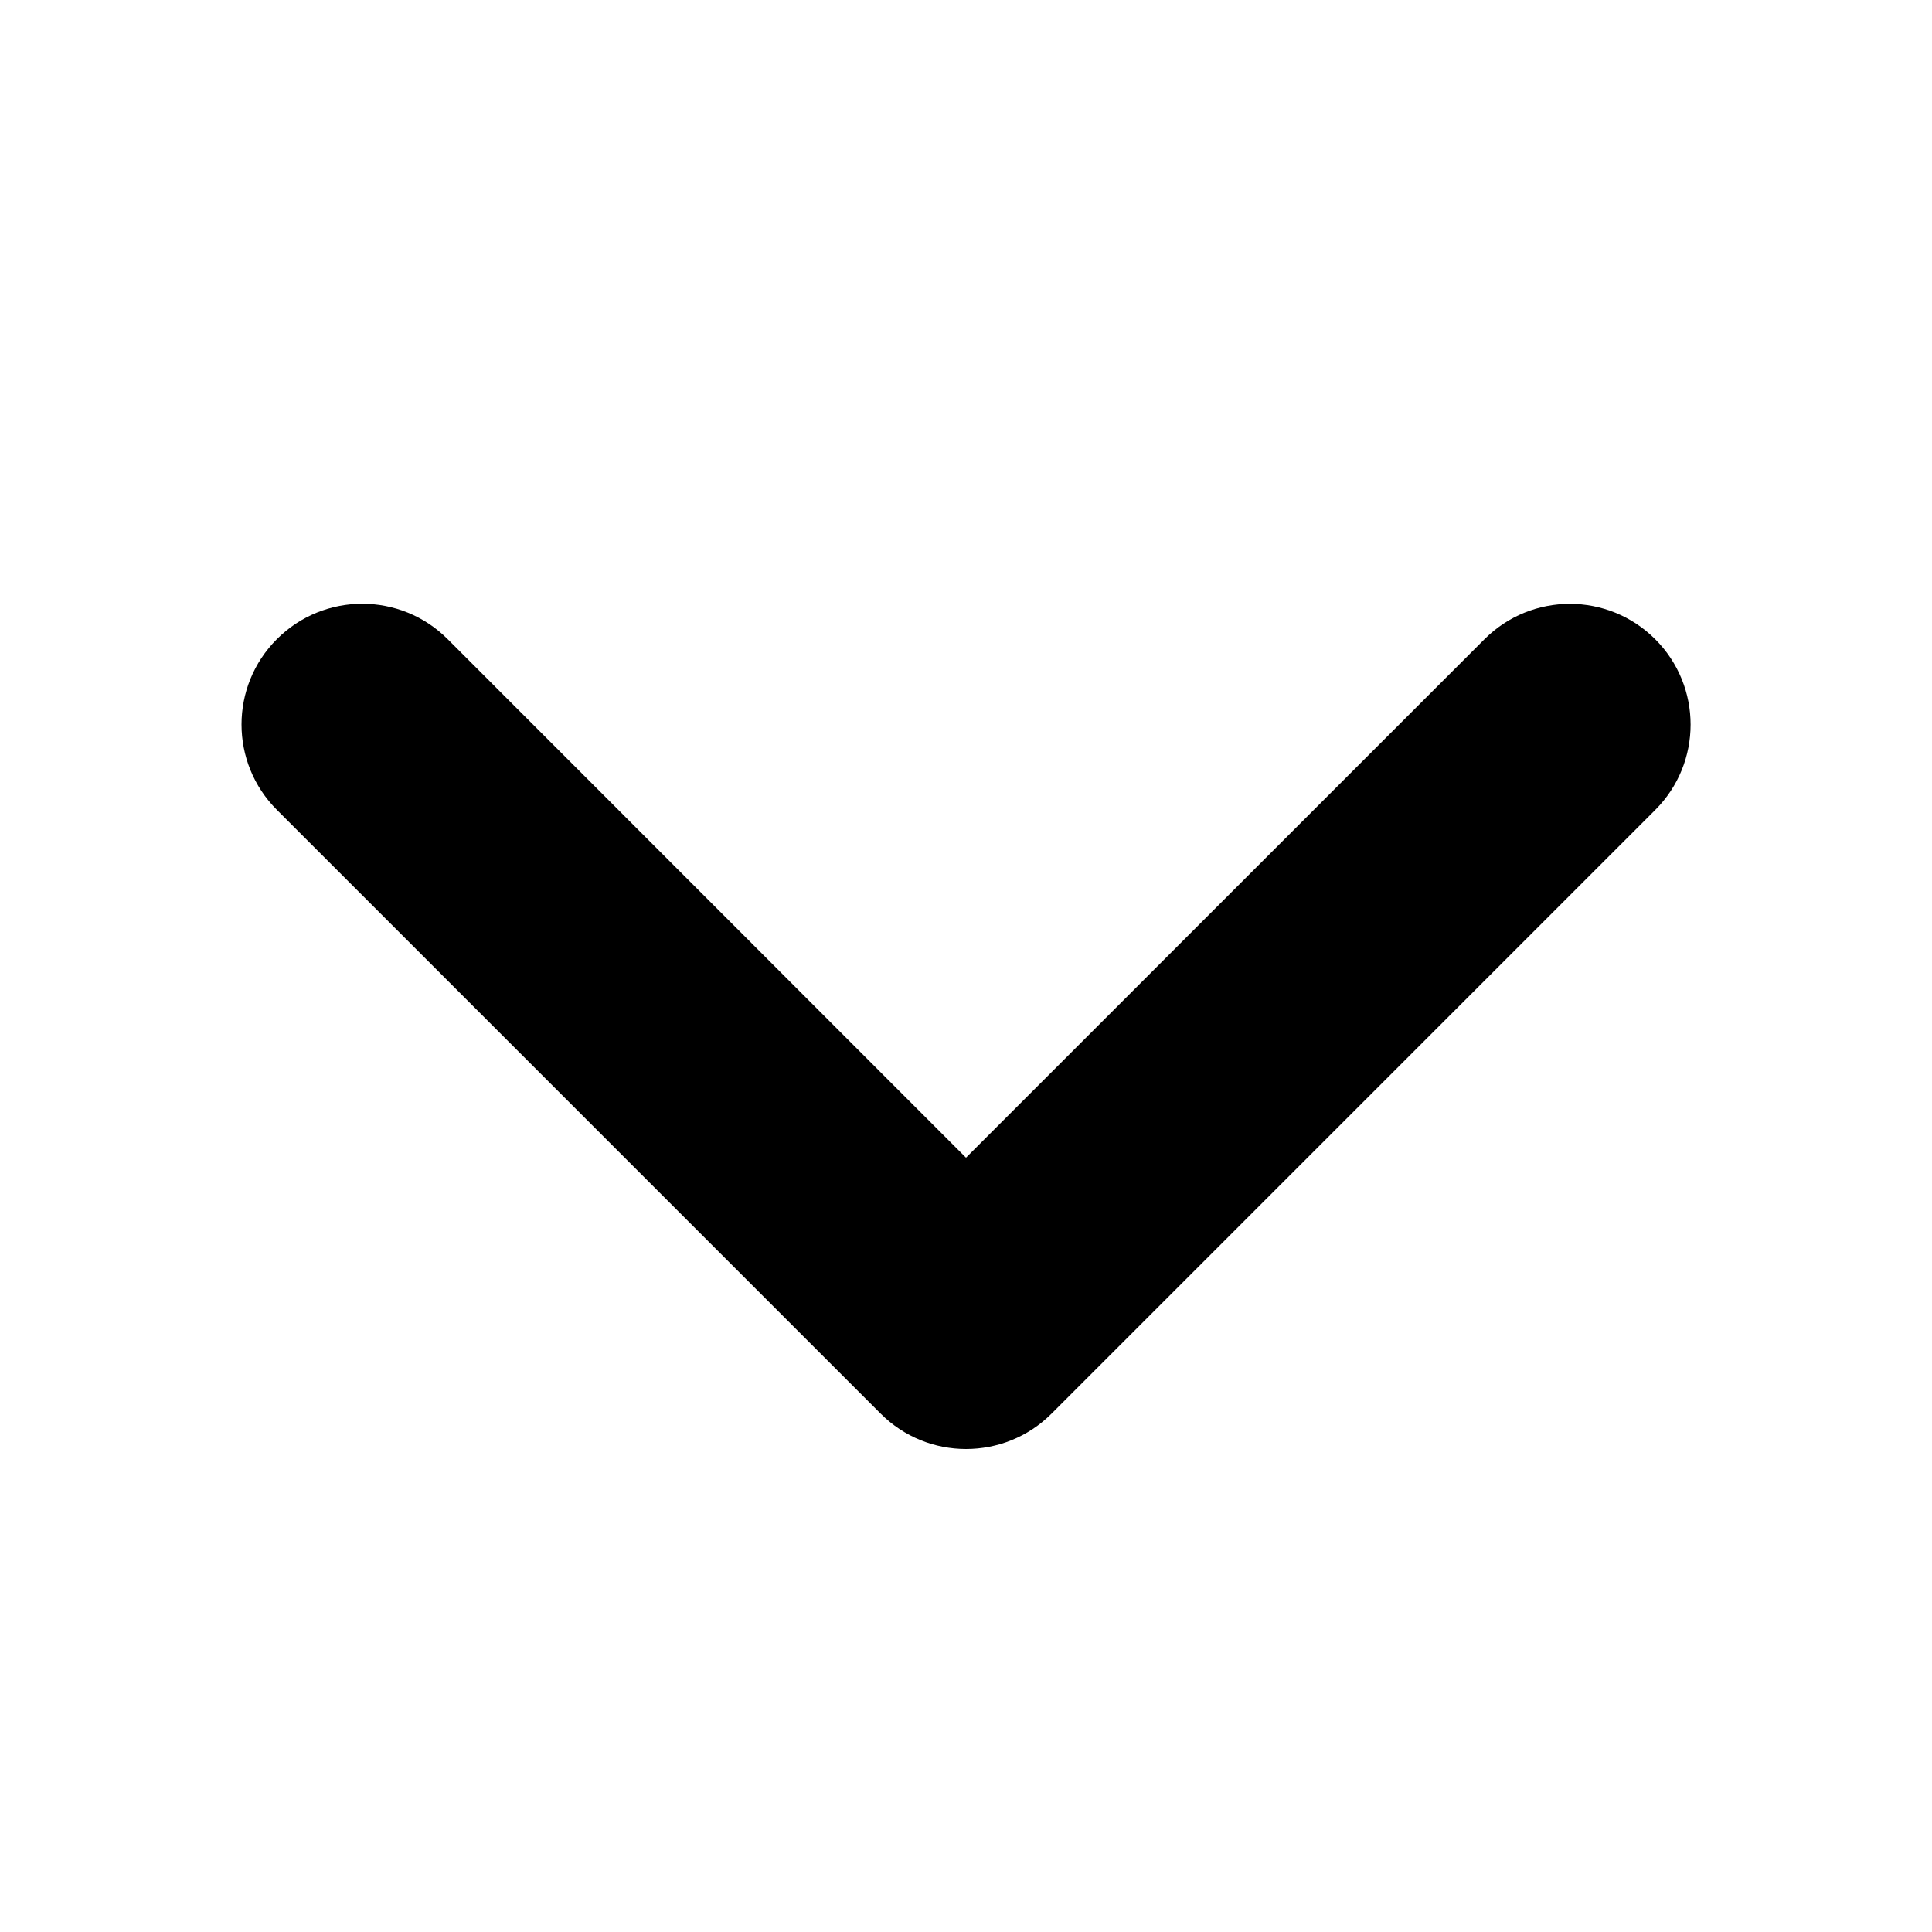
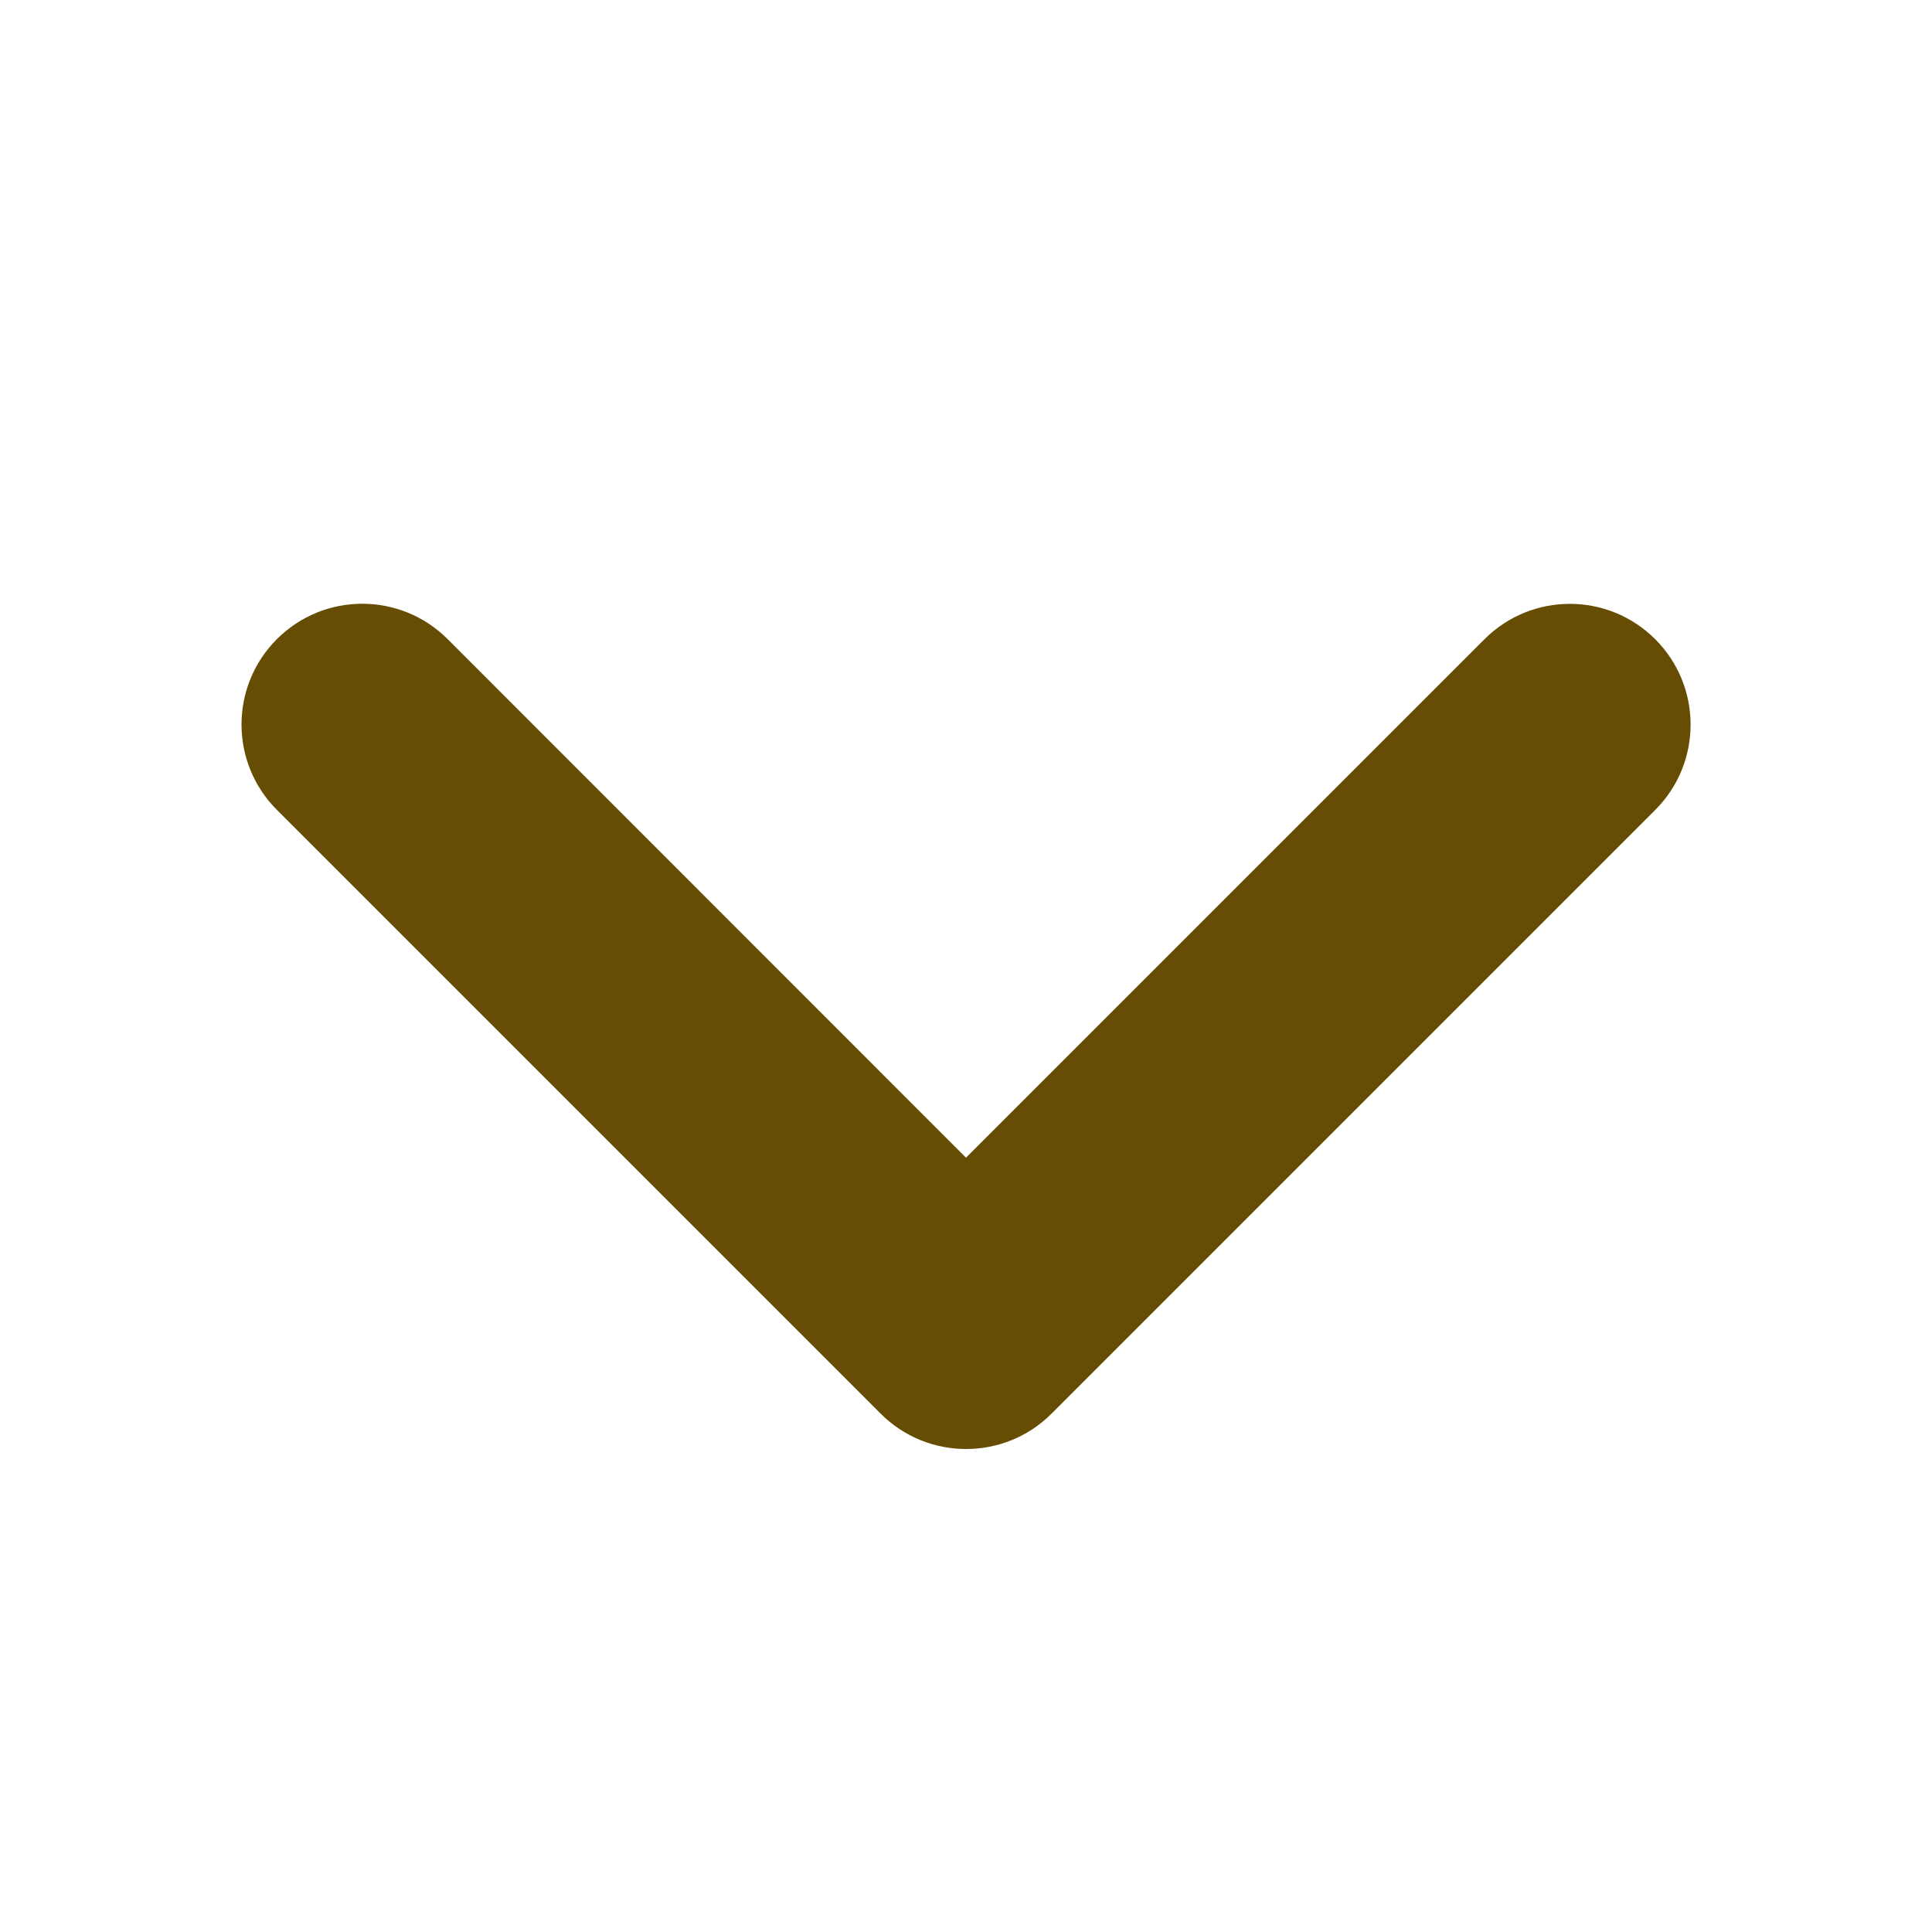
- <svg xmlns="http://www.w3.org/2000/svg" width="24px" height="24px" viewBox="0 0 384 512" fill="#000">
+ <svg xmlns="http://www.w3.org/2000/svg" width="24px" height="24px" viewBox="0 0 384 512" fill="#664d03">
  <path d="M192 384c-8.188 0-16.38-3.125-22.62-9.375l-160-160c-12.5-12.5-12.5-32.75 0-45.25s32.75-12.5 45.25 0L192 306.8l137.4-137.4c12.5-12.5 32.75-12.5 45.25 0s12.5 32.75 0 45.25l-160 160C208.4 380.9 200.2 384 192 384z" />
</svg>
